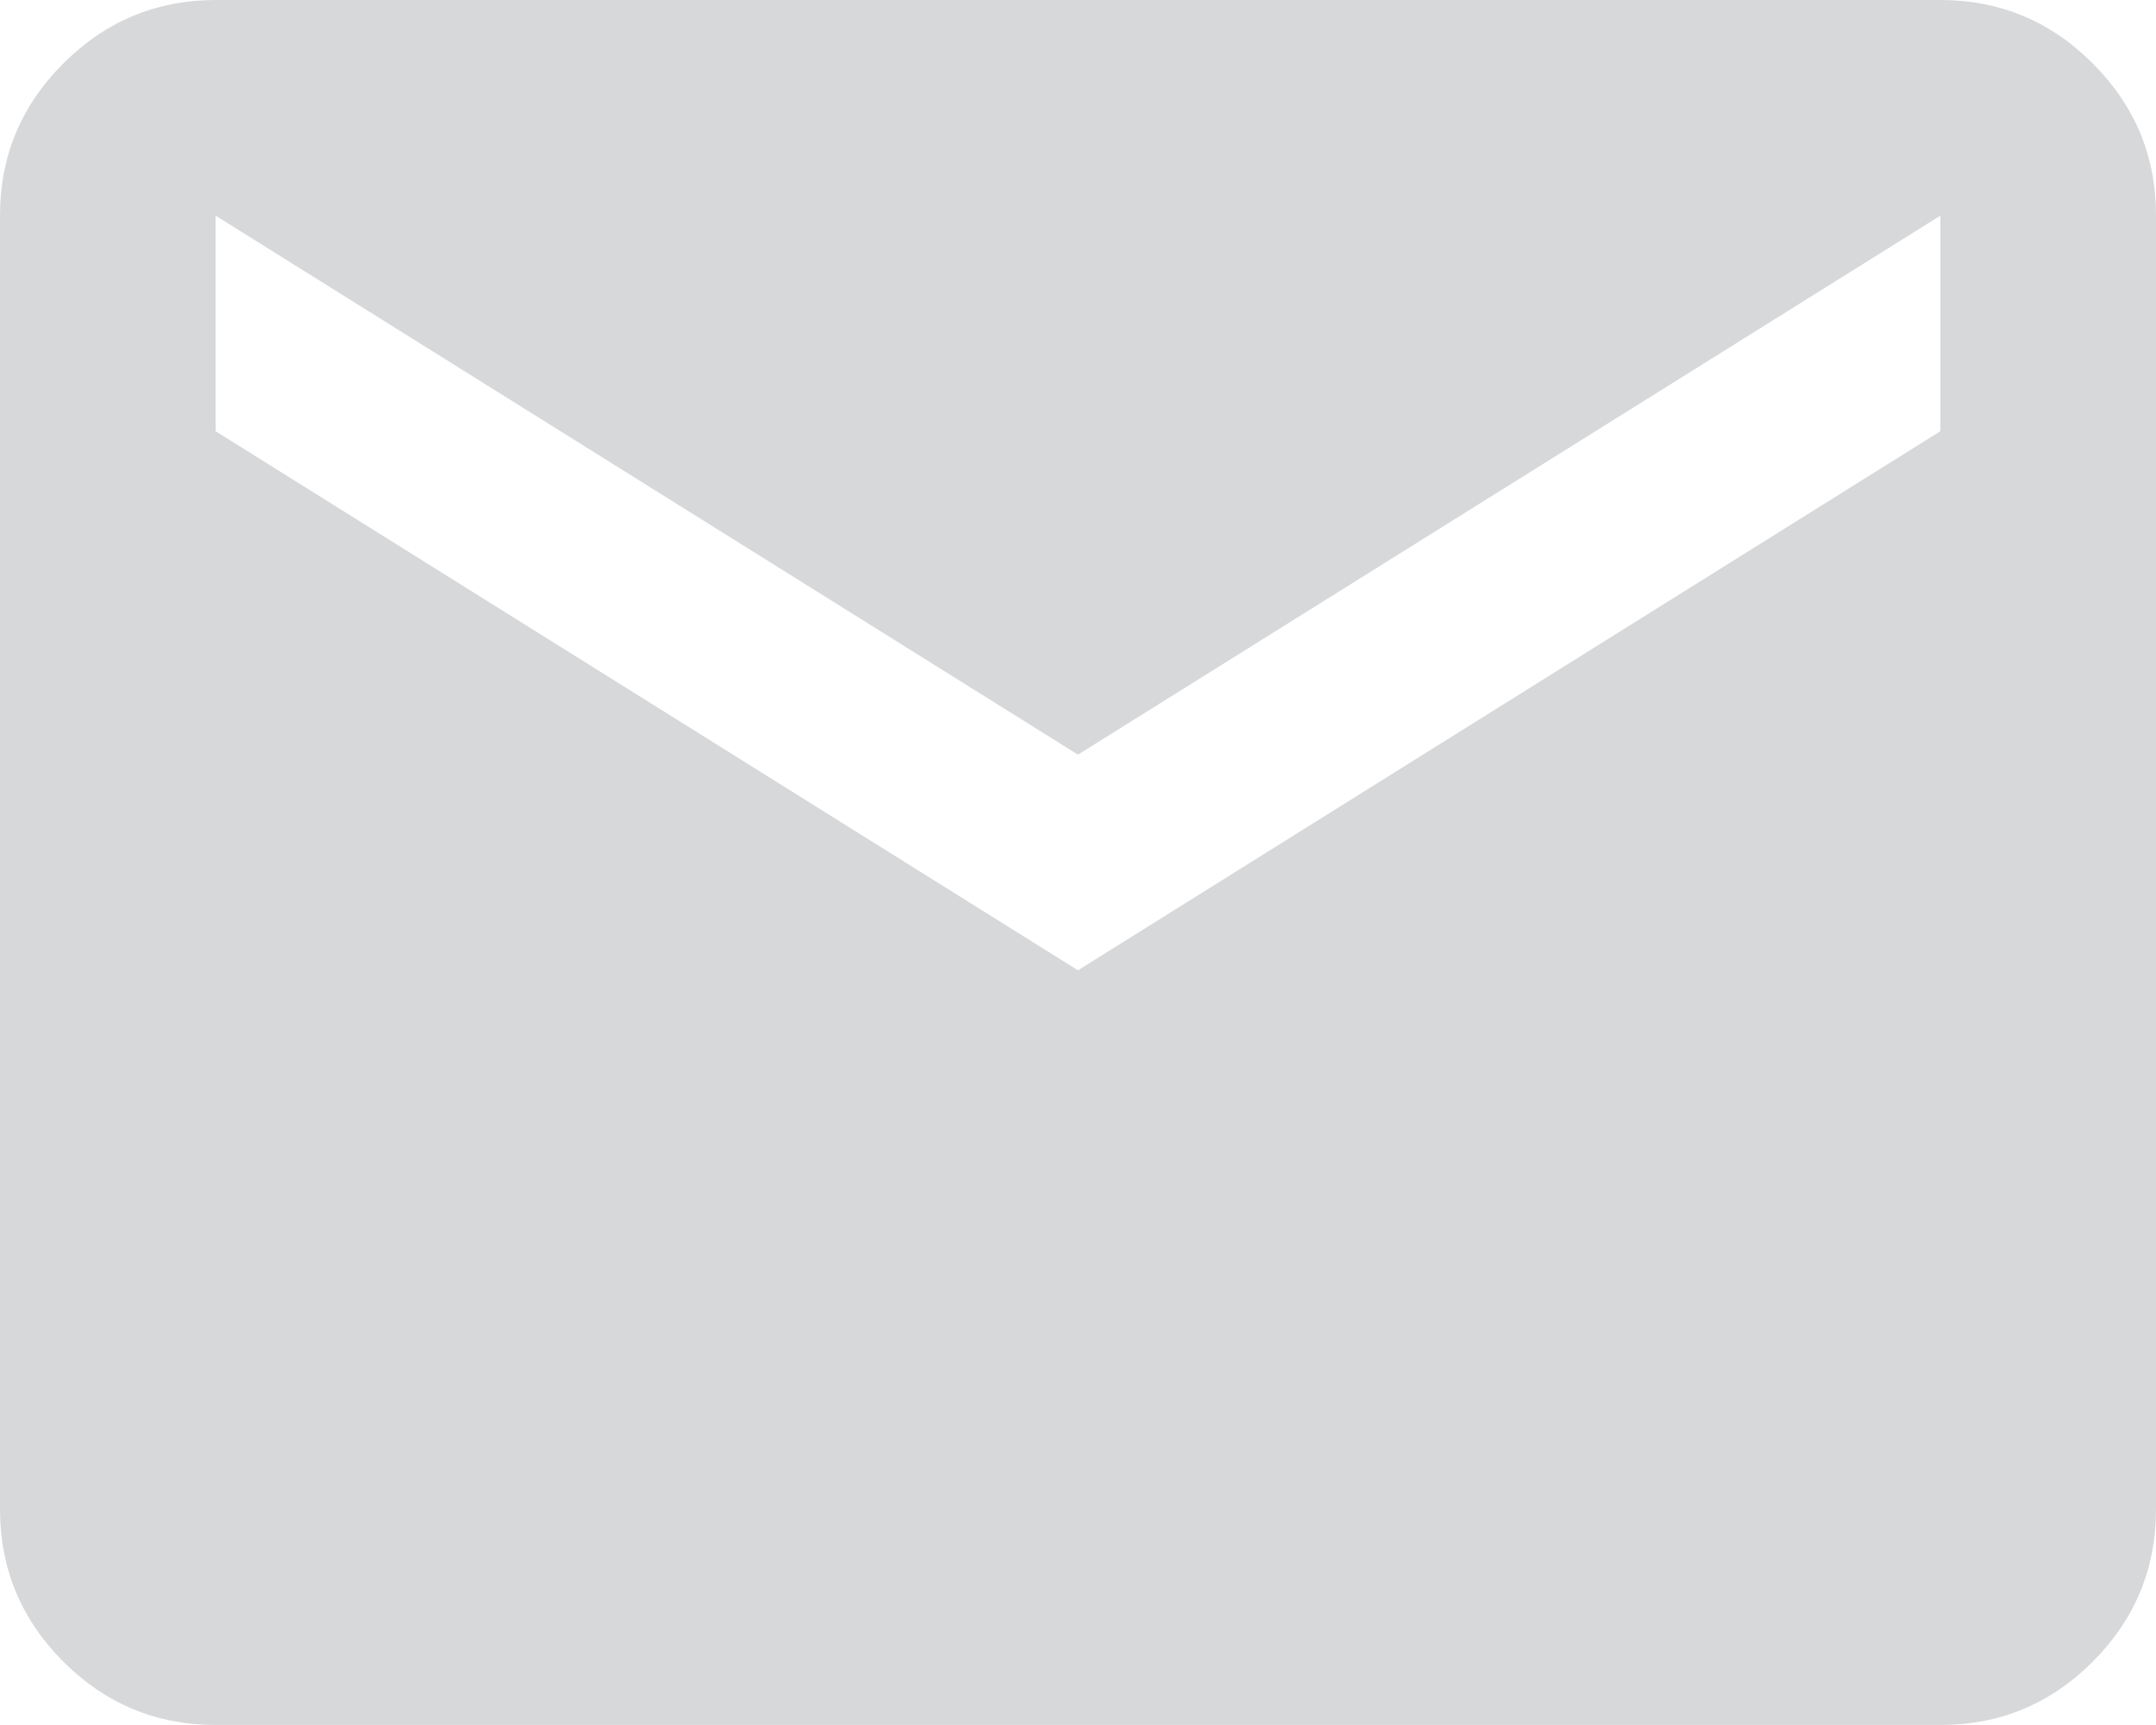
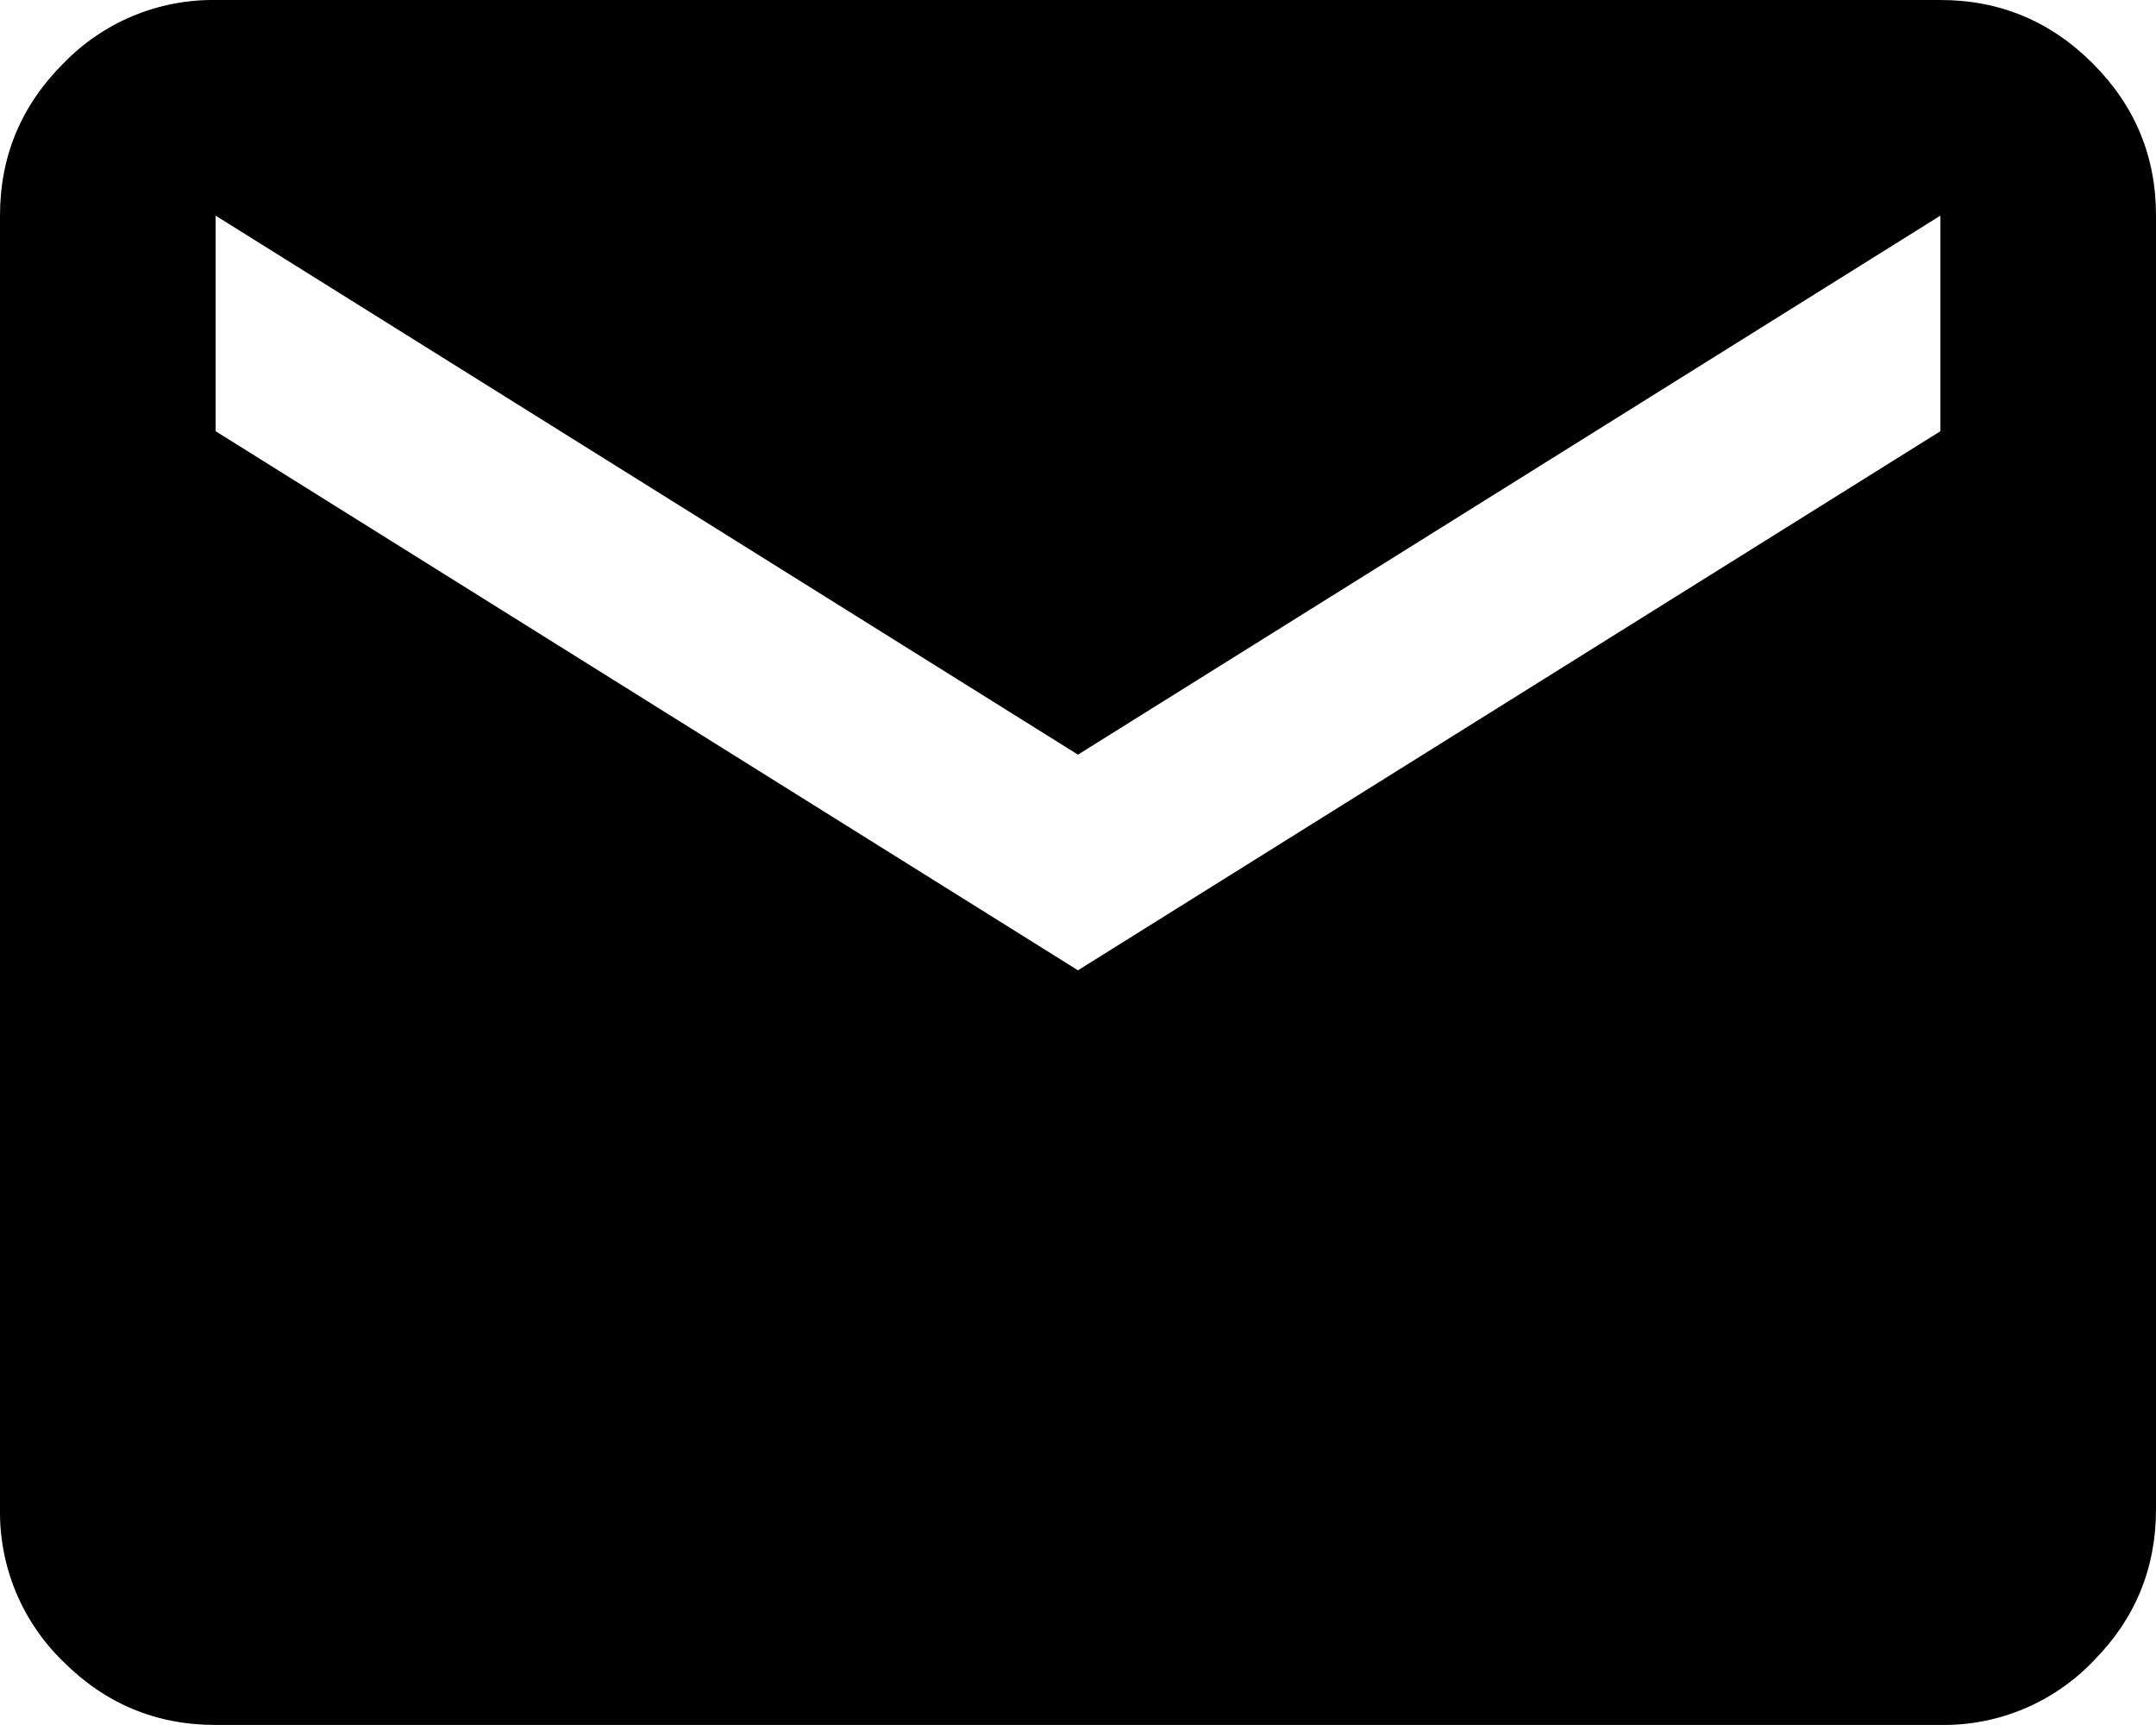
- <svg xmlns="http://www.w3.org/2000/svg" preserveAspectRatio="none" overflow="visible" style="display: block;" width="26.667" height="21.333" viewBox="0 0 26.667 21.333" fill="none">
-   <path id="Vector" d="M2.667 21.333C1.933 21.333 1.306 21.072 0.784 20.551C0.262 20.029 0.001 19.401 0 18.667V2.667C0 1.933 0.261 1.306 0.784 0.784C1.307 0.262 1.934 0.001 2.667 0H24C24.733 0 25.361 0.261 25.884 0.784C26.407 1.307 26.668 1.934 26.667 2.667V18.667C26.667 19.4 26.406 20.028 25.884 20.551C25.362 21.073 24.734 21.334 24 21.333H2.667ZM13.333 12L24 5.333V2.667L13.333 9.333L2.667 2.667V5.333L13.333 12Z" fill="#D7D8DA" />
+ <svg xmlns="http://www.w3.org/2000/svg" fill="none" preserveAspectRatio="none" viewBox="0 0 26.667 21.333">
+   <path fill="currentColor" d="M2.667 21.333q-1.1 0-1.883-.782A2.57 2.57 0 0 1 0 18.667v-16q0-1.1.784-1.883A2.57 2.57 0 0 1 2.667 0H24q1.1 0 1.884.784t.783 1.883v16q0 1.1-.783 1.884a2.56 2.56 0 0 1-1.884.782zM13.333 12 24 5.333V2.667L13.333 9.333 2.667 2.667v2.666z" />
</svg>
